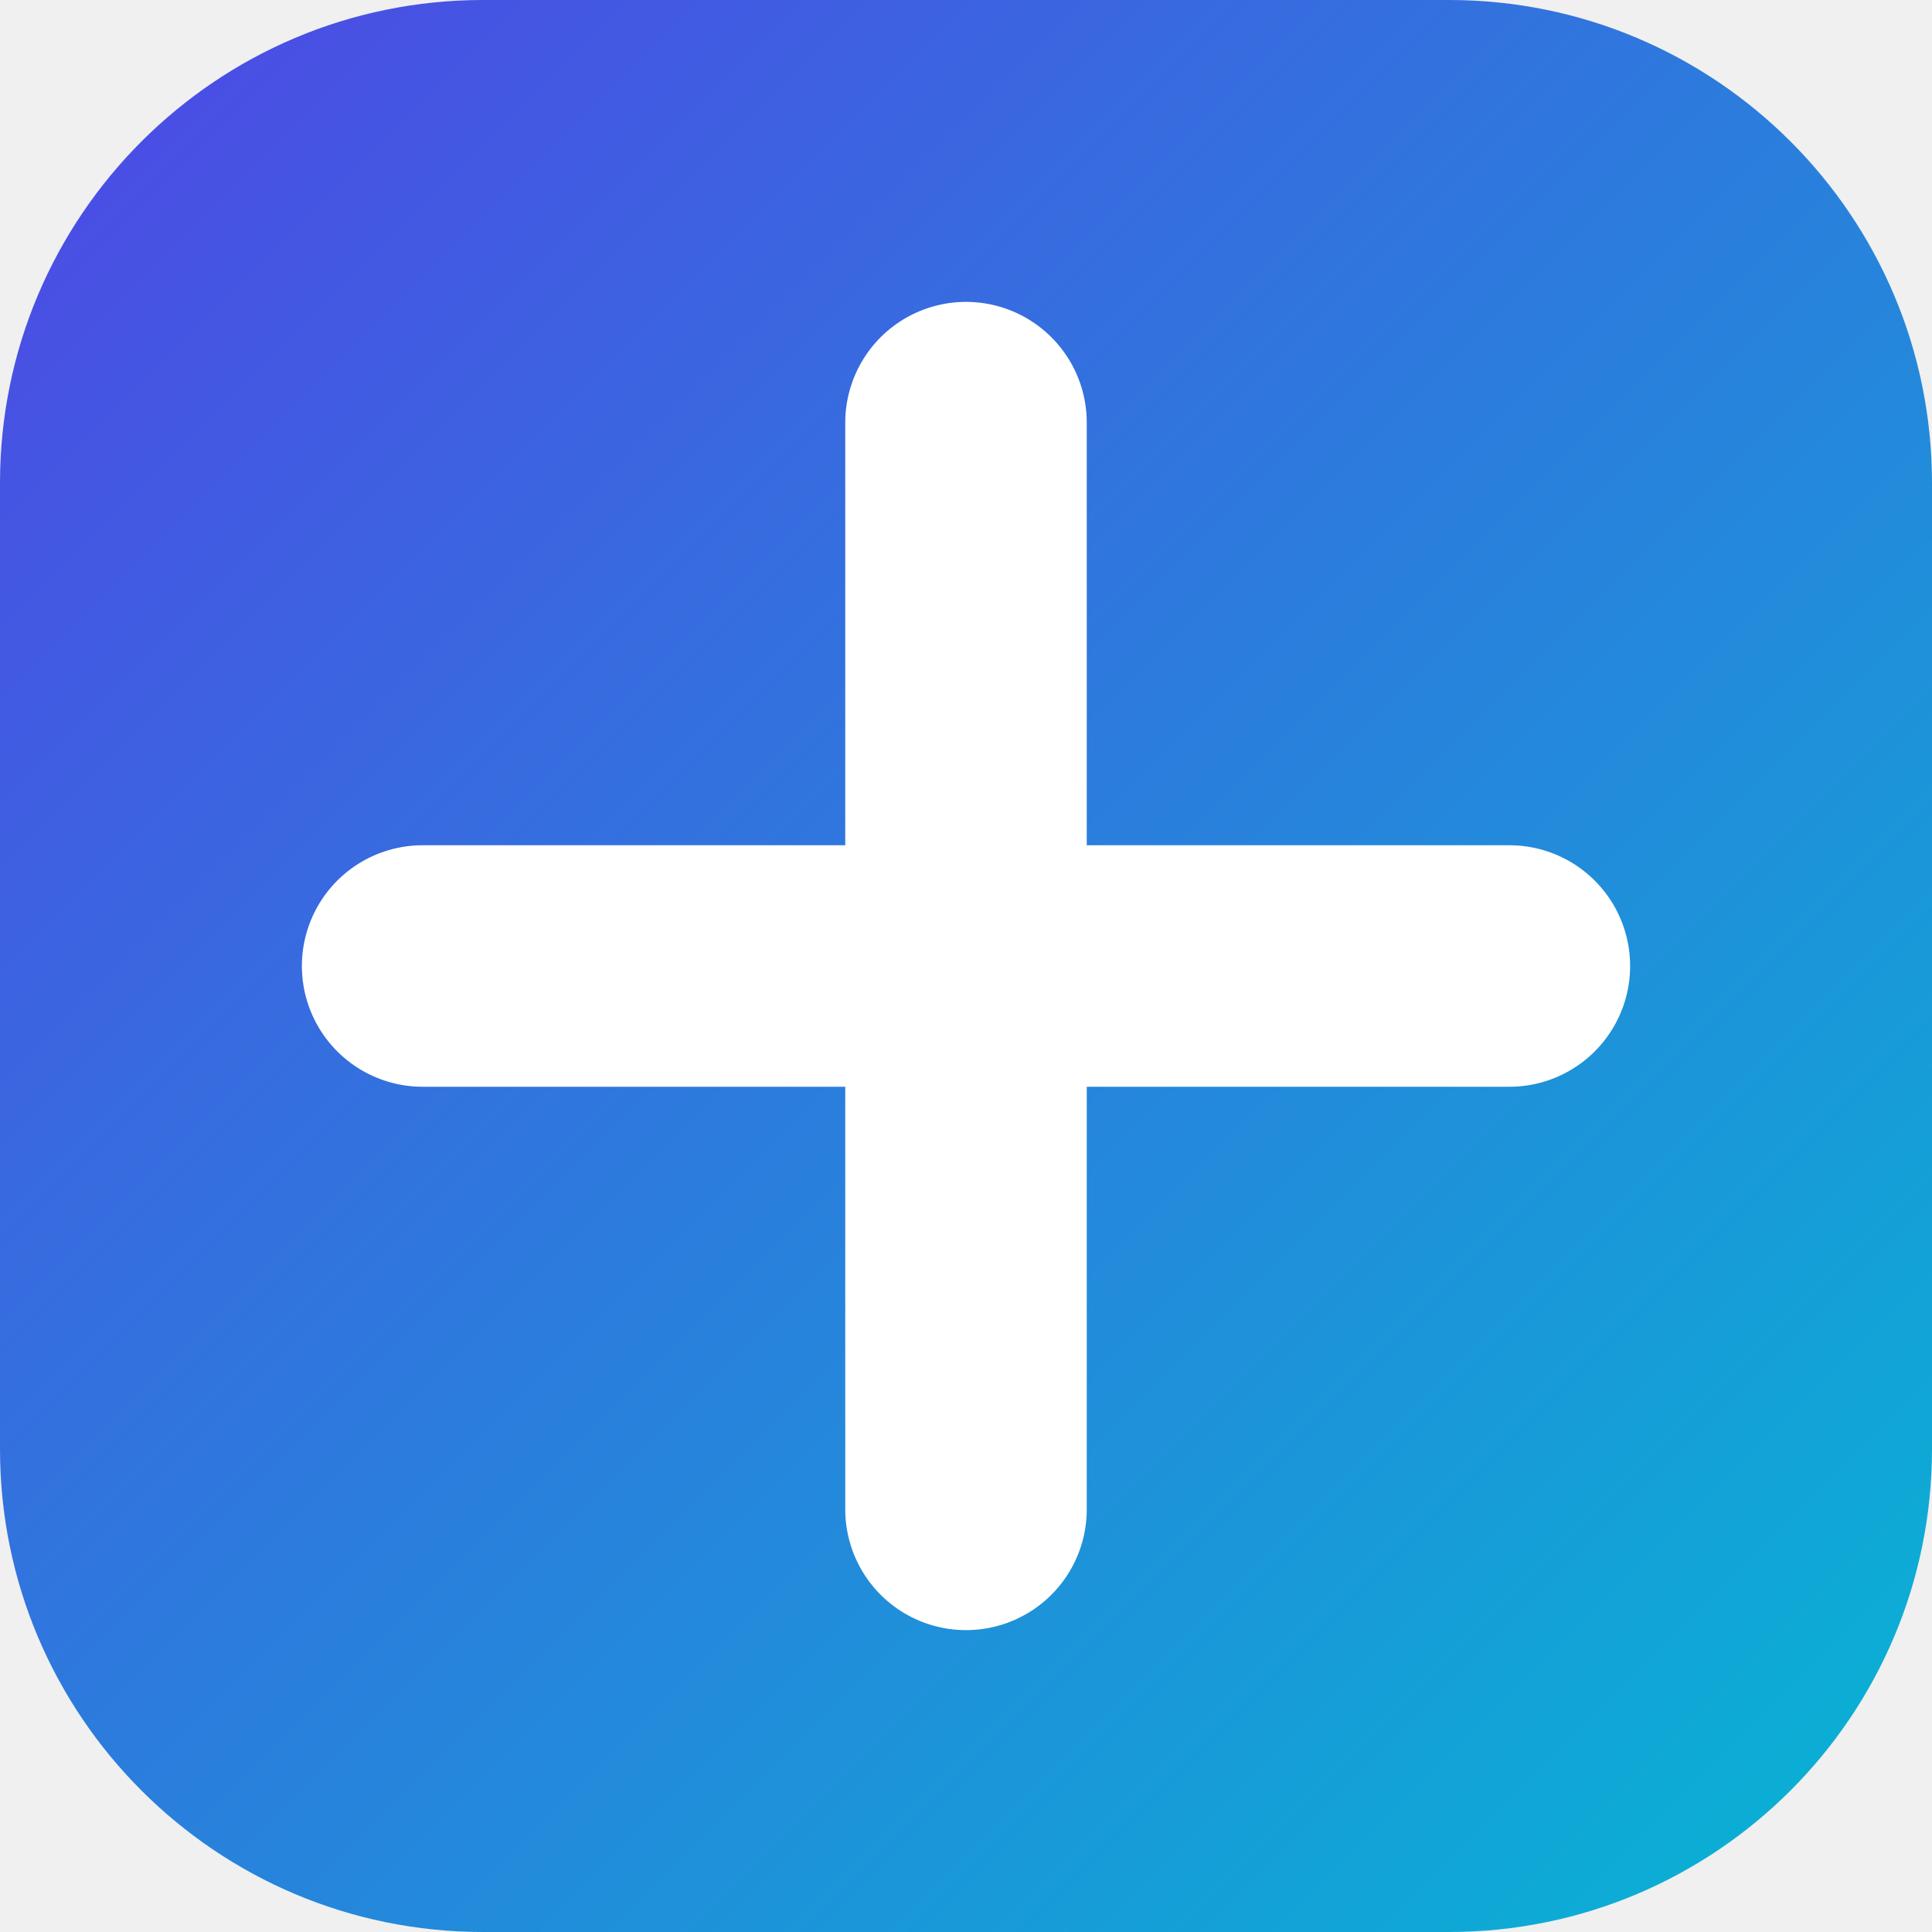
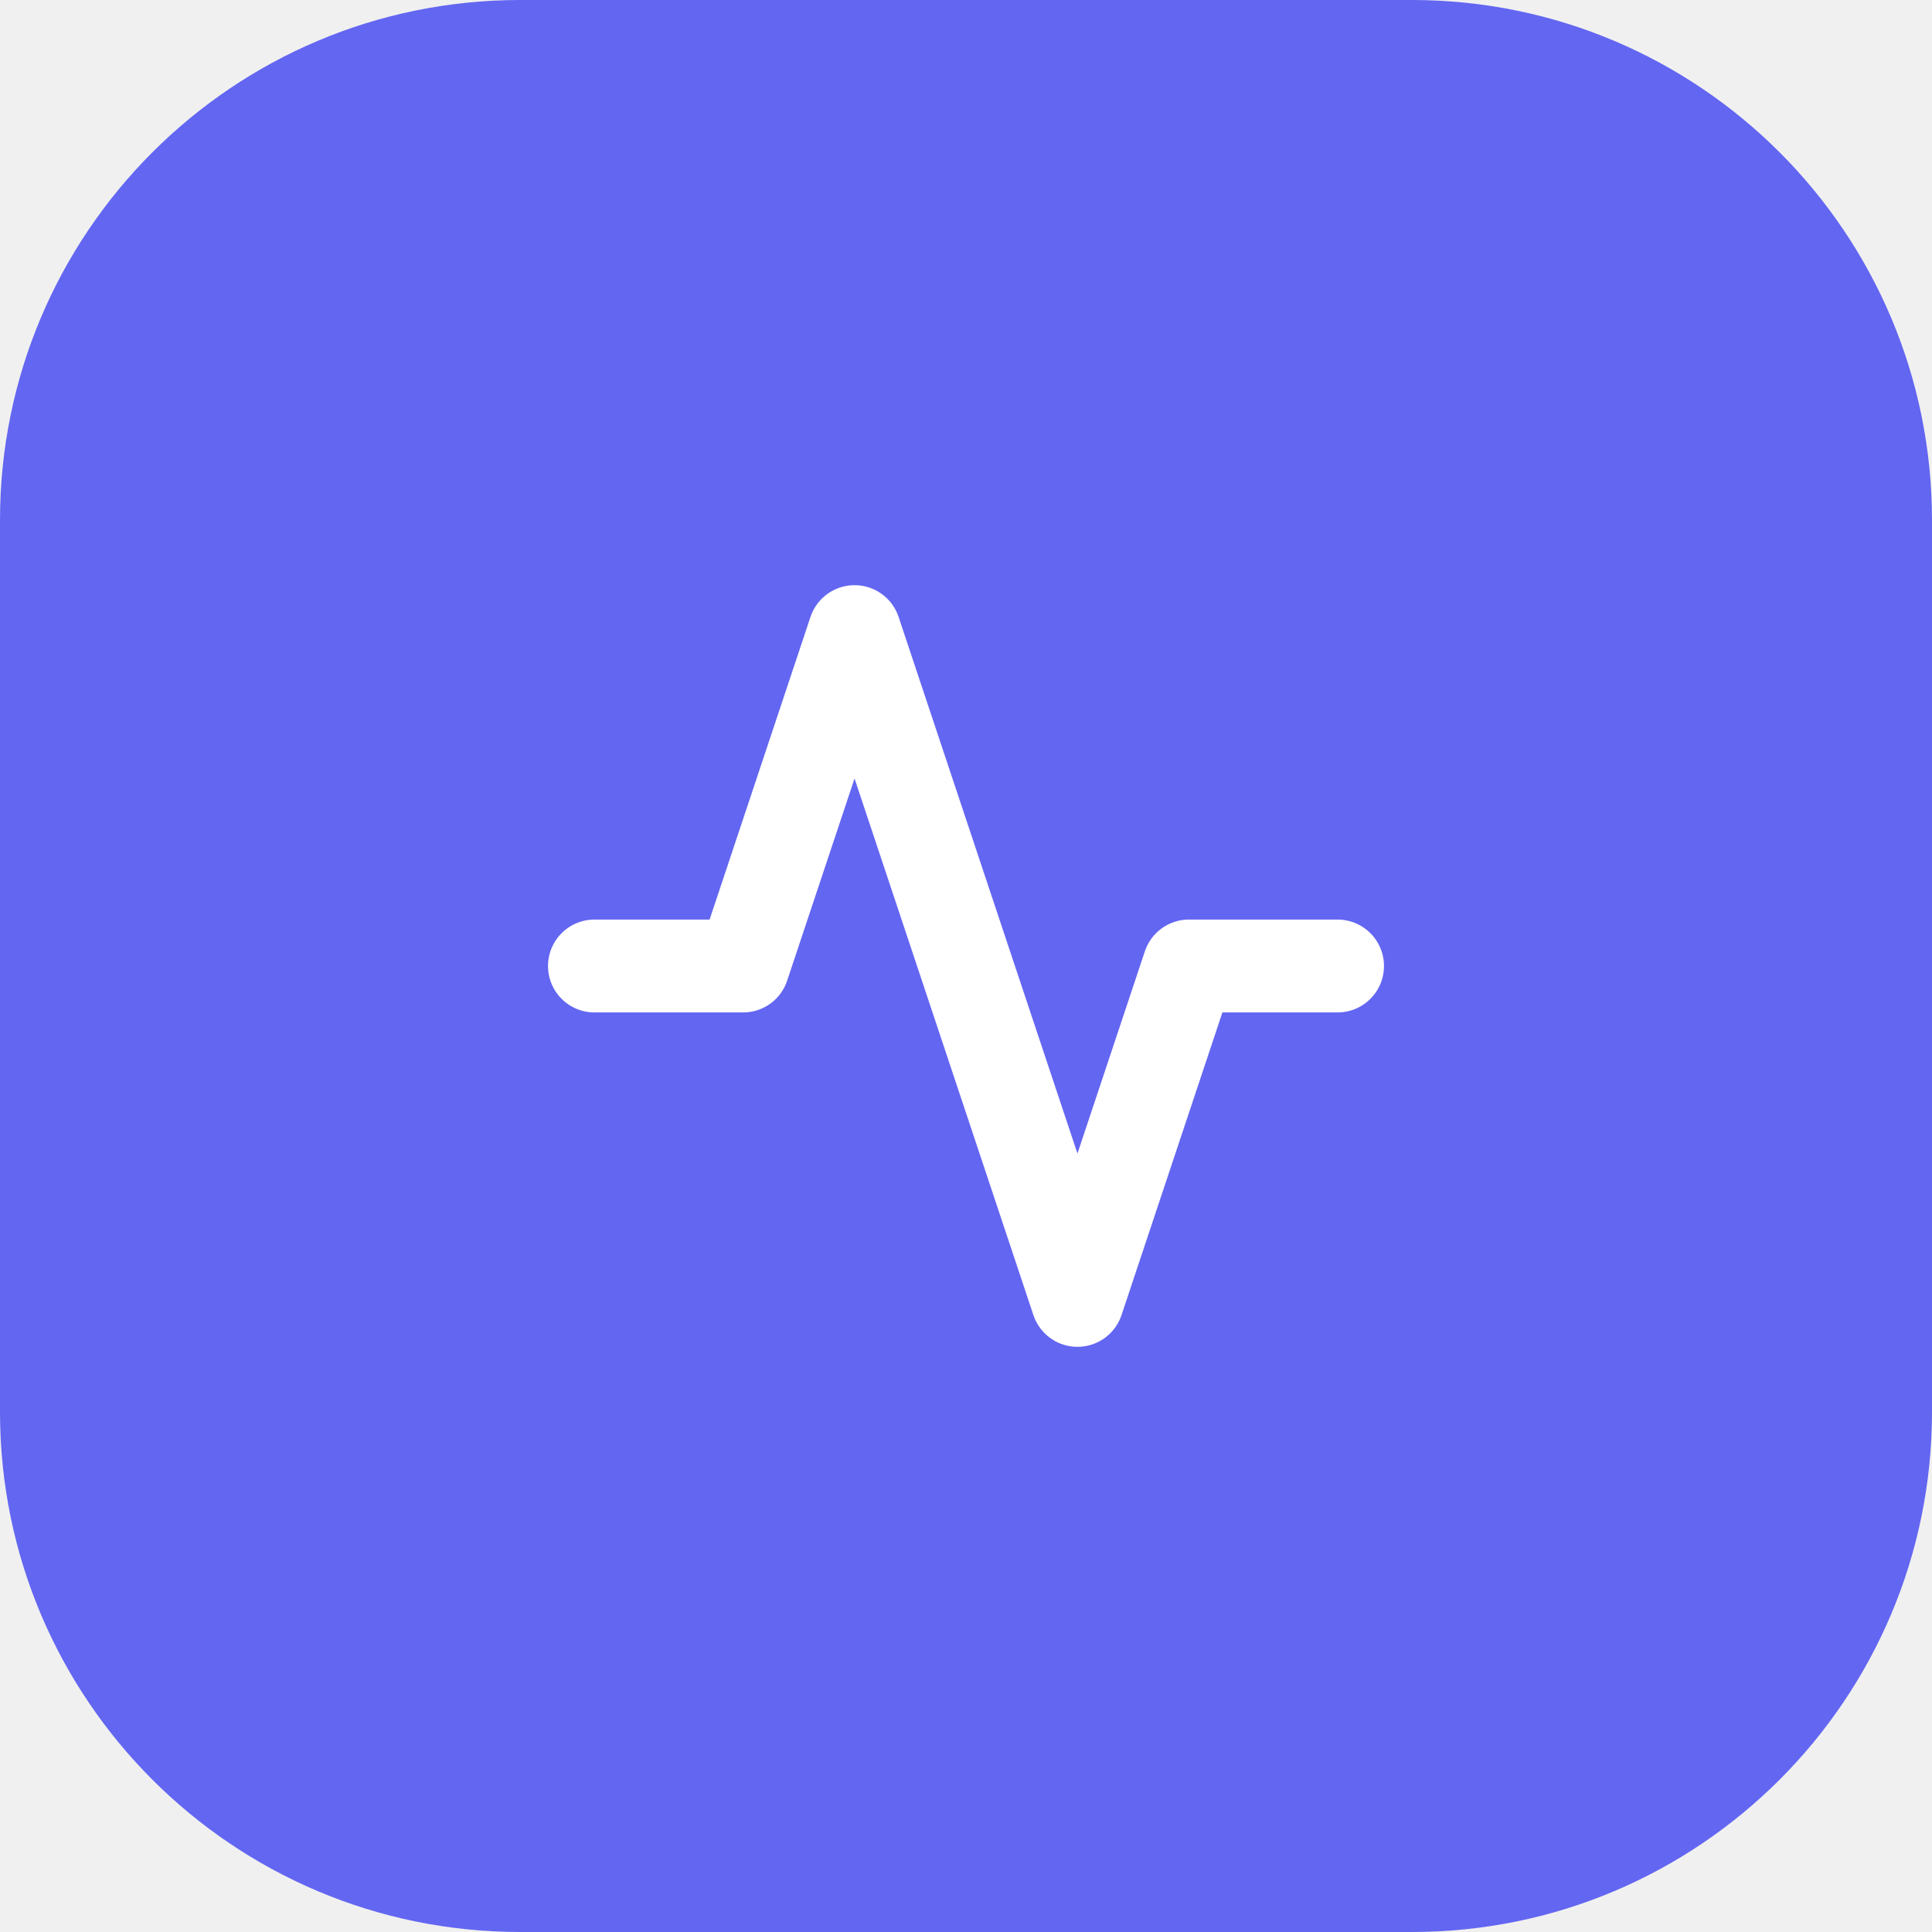
- <svg xmlns="http://www.w3.org/2000/svg" viewBox="0 0 32 32">
-   <defs>
-     <linearGradient id="grad" x1="0%" y1="0%" x2="100%" y2="100%">
-       <stop offset="0%" stop-color="#4F46E5" />
-       <stop offset="100%" stop-color="#06B6D4" />
-     </linearGradient>
-   </defs>
-   <rect width="32" height="32" rx="8" fill="url(#grad)" />
-   <path d="M16 7v18M7 16h18" stroke="#ffffff" stroke-width="4" stroke-linecap="round" />
+ <svg xmlns="http://www.w3.org/2000/svg" viewBox="0 0 26 26" width="26" height="26">
+   <rect width="26" height="26" rx="7" fill="rgb(99, 102, 241)" />
+   <g transform="translate(7, 7) scale(0.5)">
+     <path d="M22 12h-4l-3 9L9 3l-3 9H2" fill="none" stroke="white" stroke-width="2.5" stroke-linecap="round" stroke-linejoin="round" />
+   </g>
</svg>
